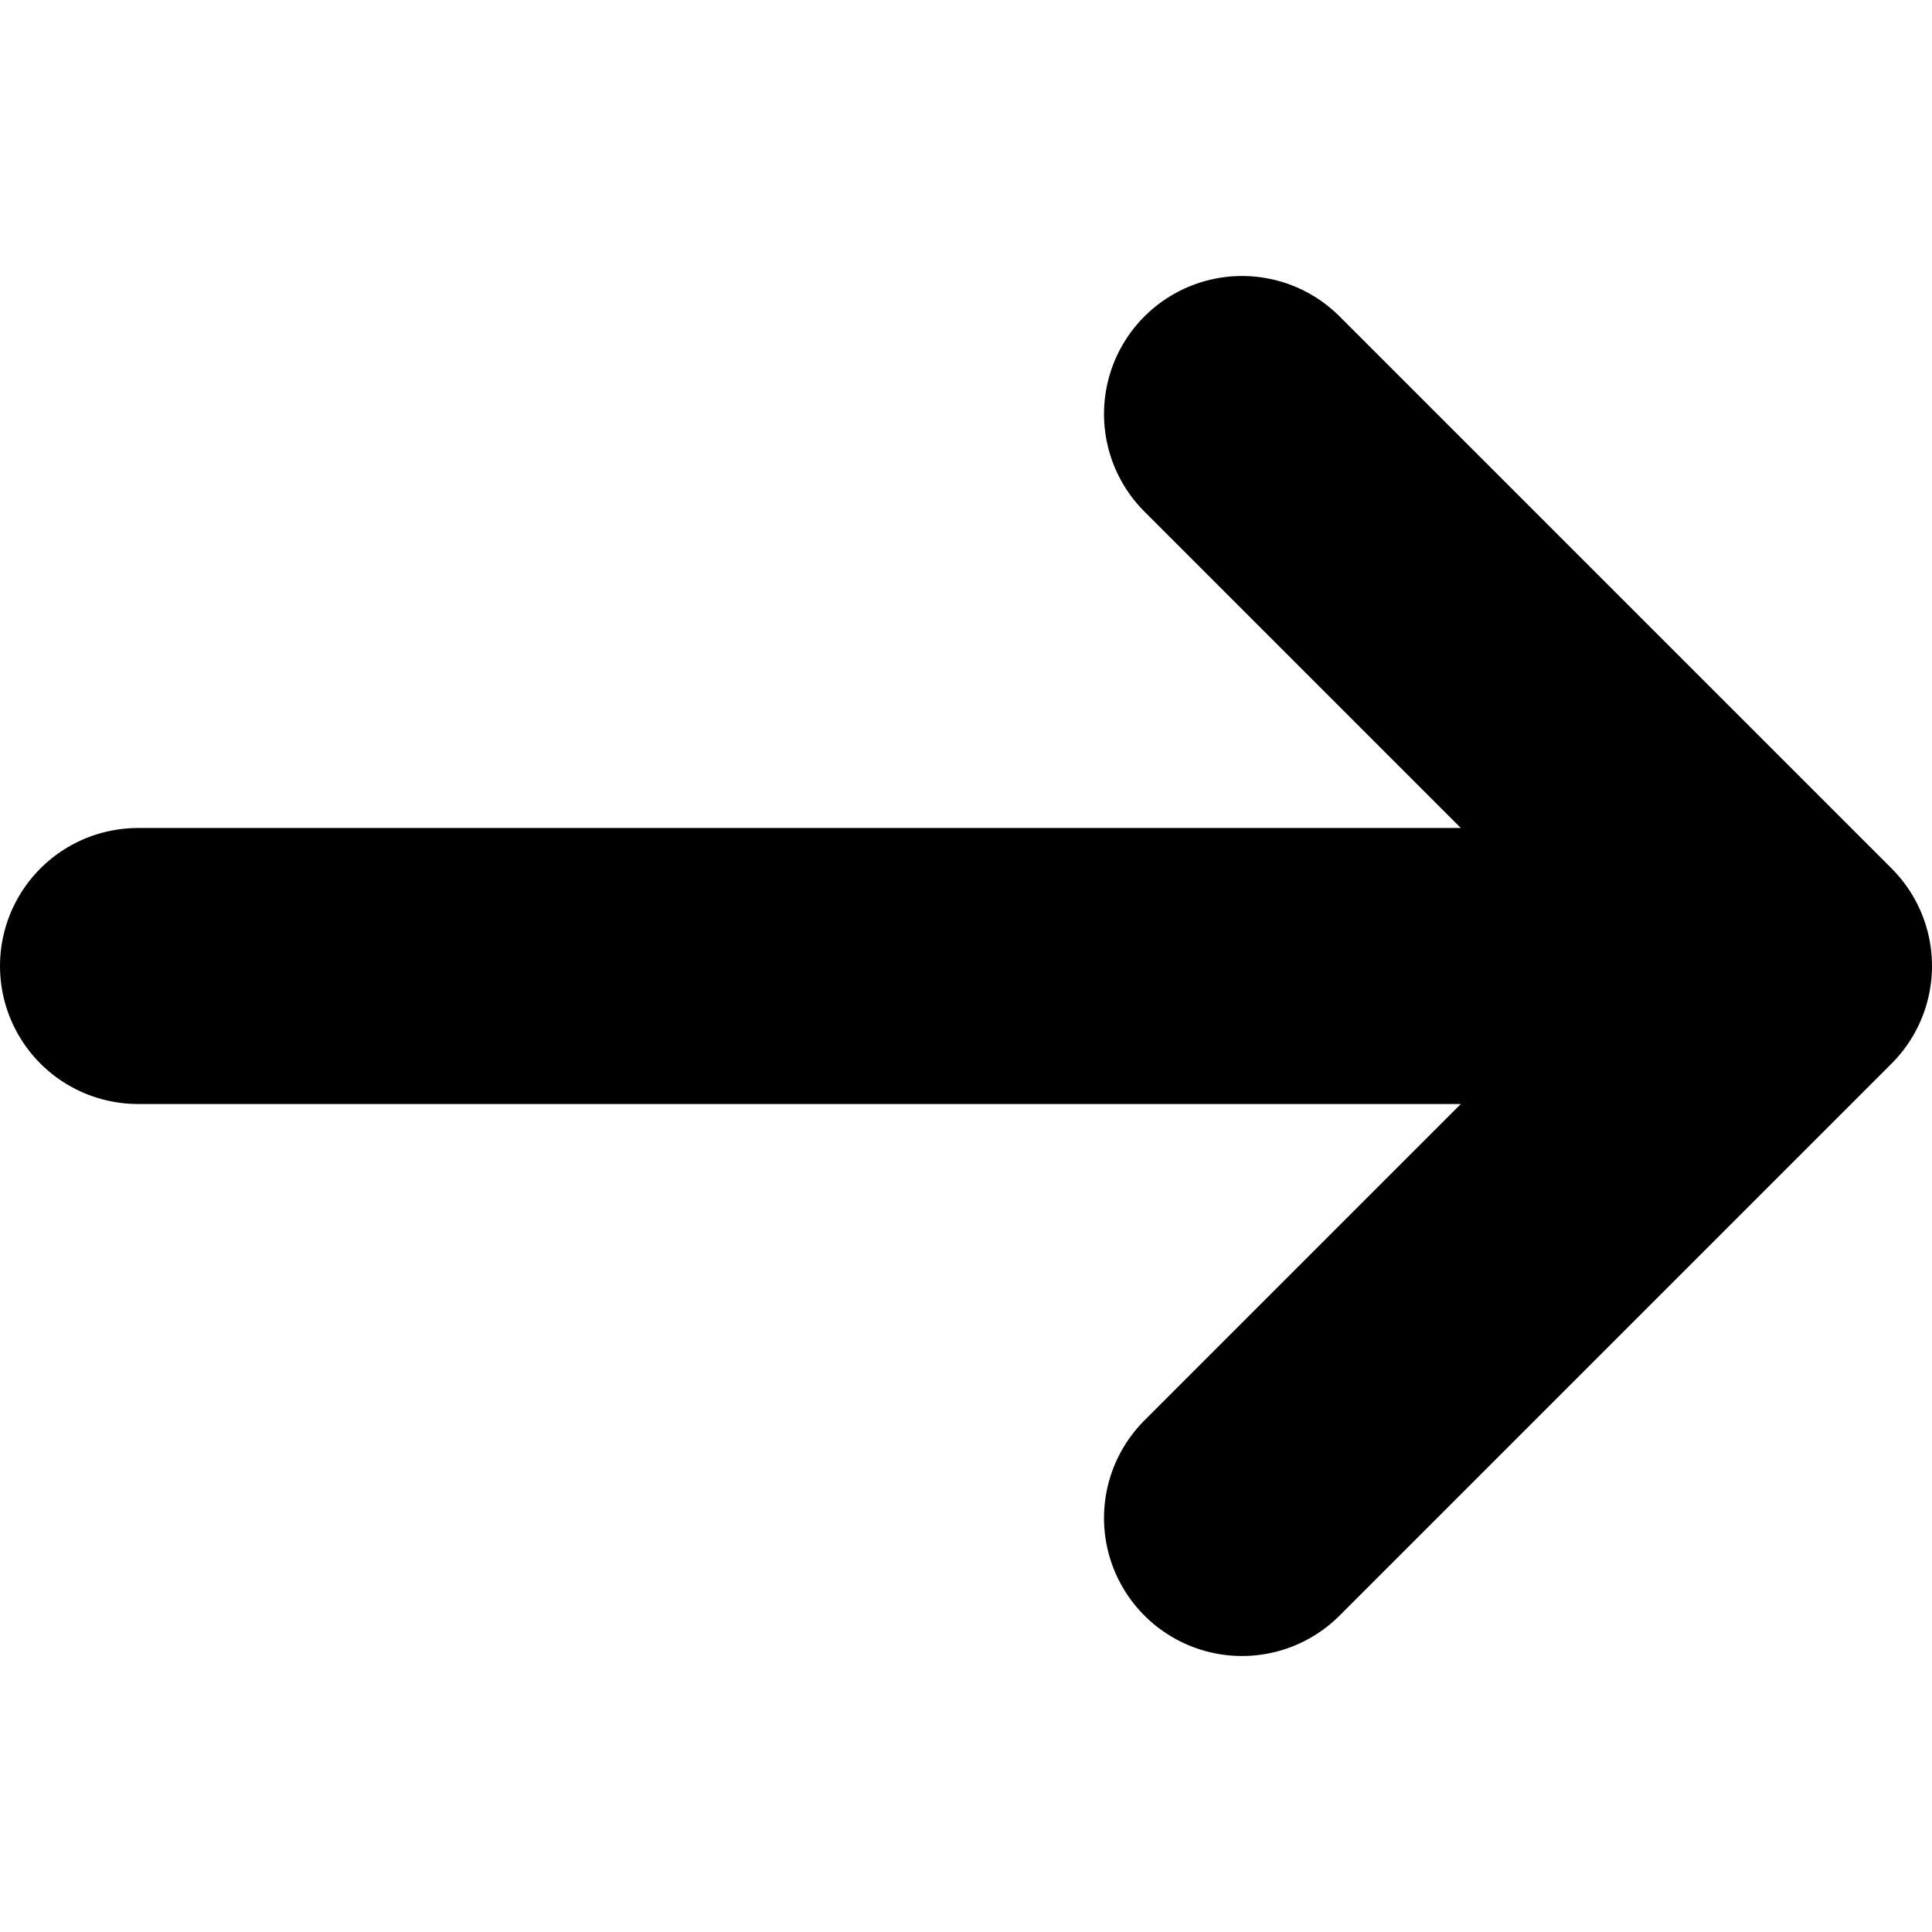
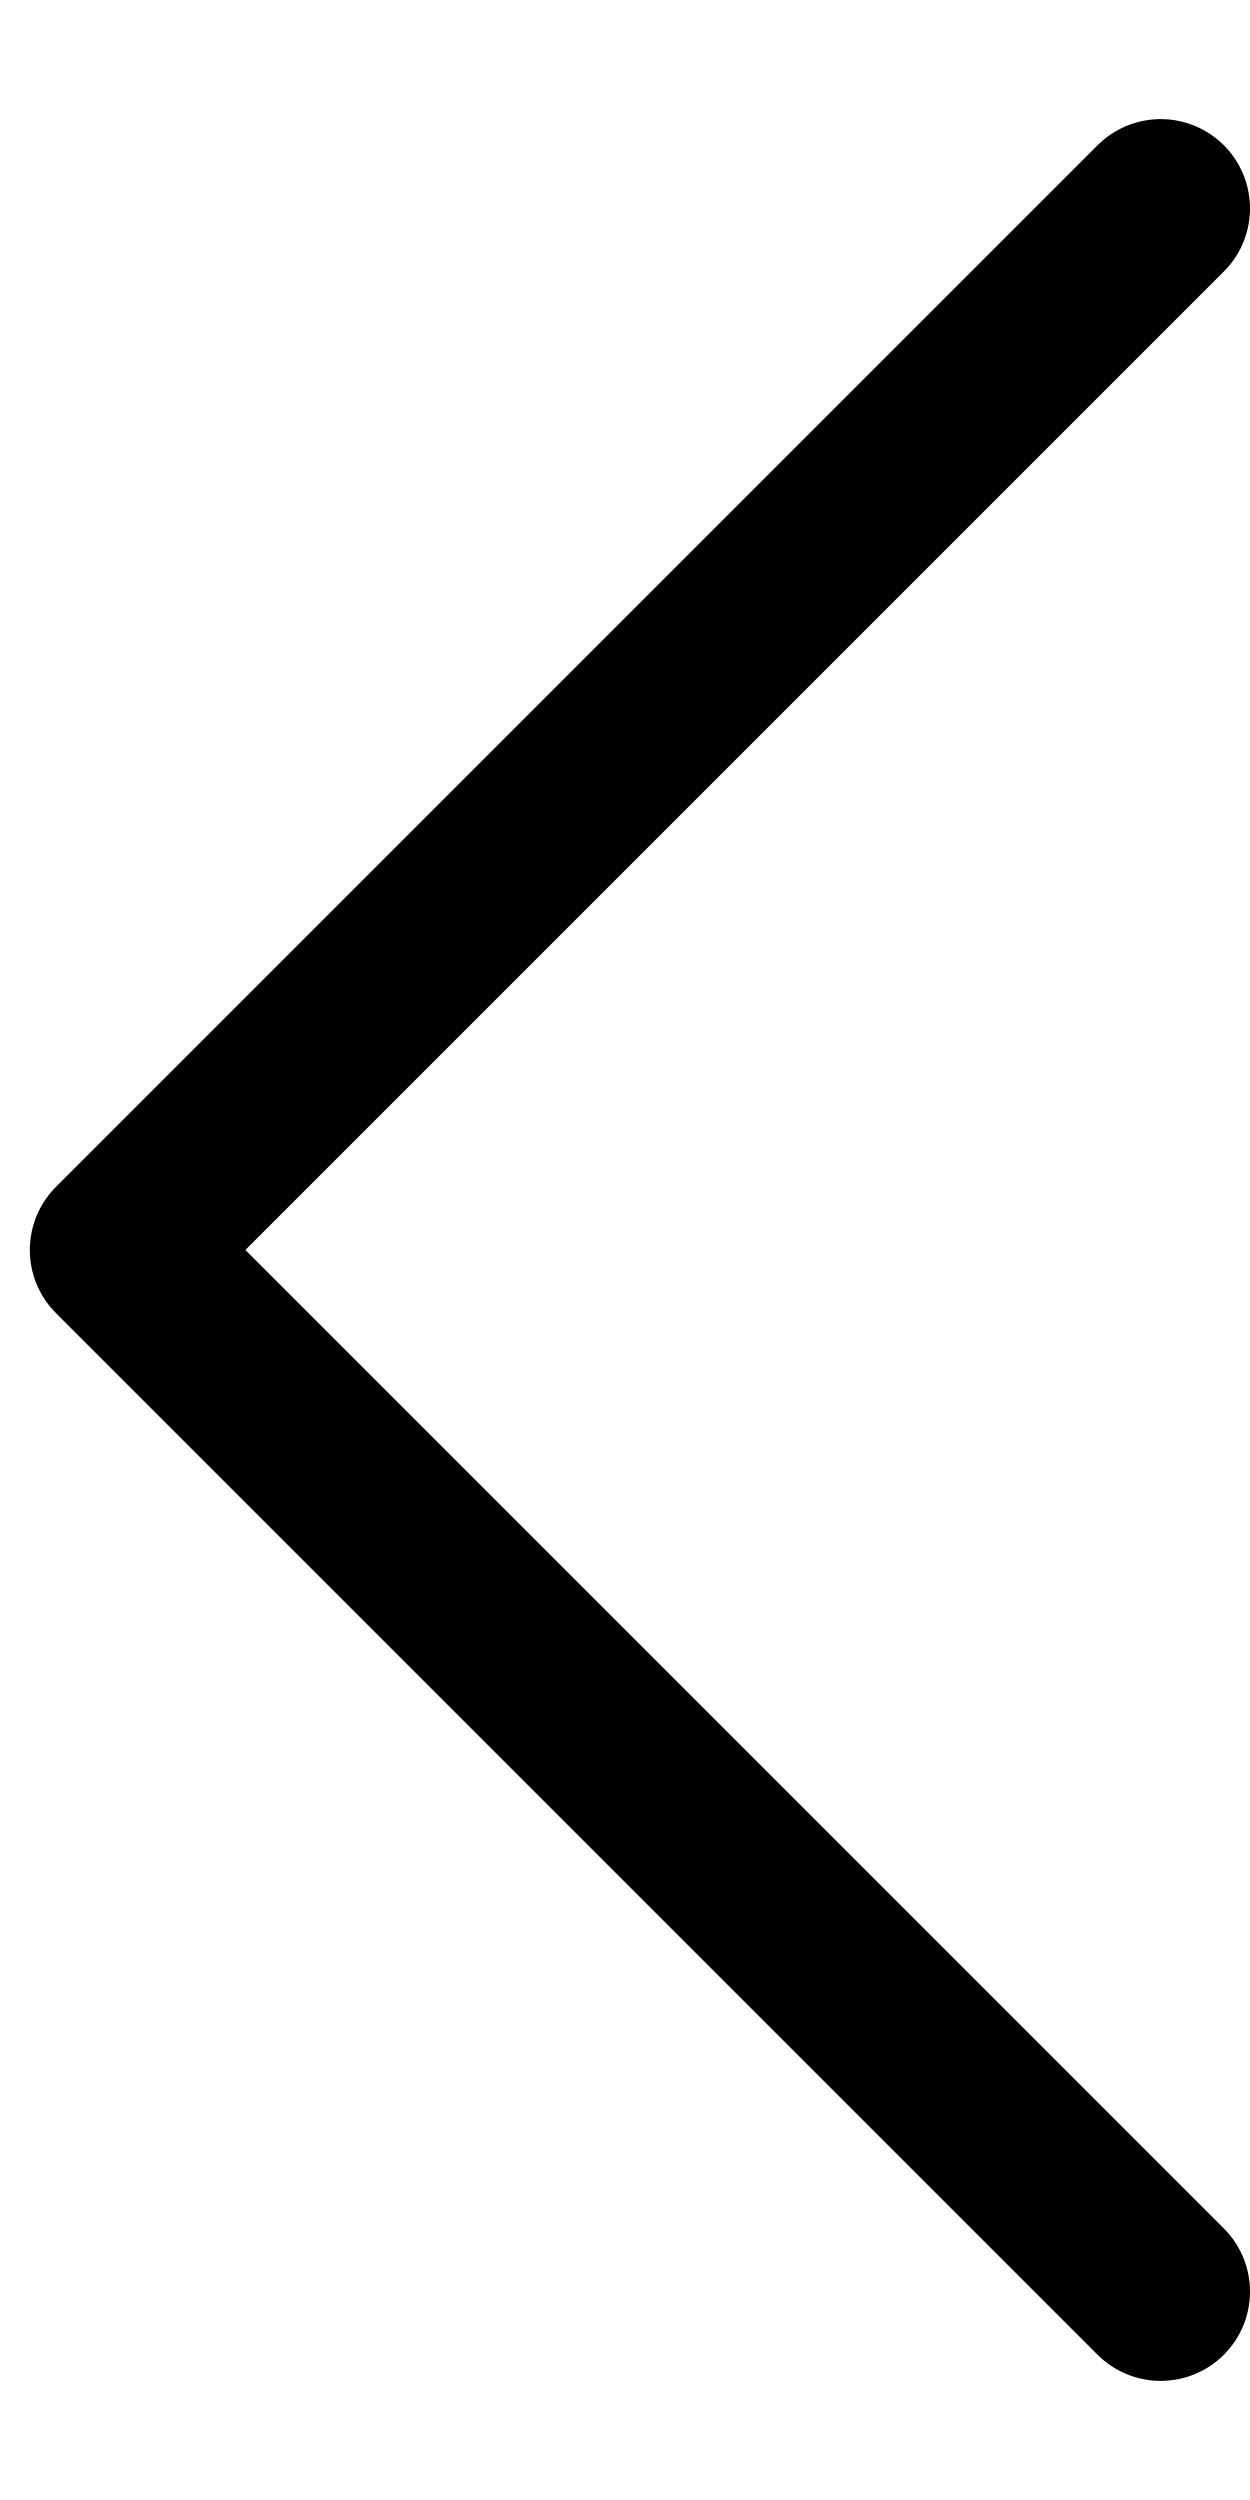
- <svg xmlns="http://www.w3.org/2000/svg" width="24" height="24" aria-hidden="true" fill="none" viewBox="0 0 14 10">
-   <path stroke="currentColor" stroke-linecap="round" stroke-linejoin="round" stroke-width="2" d="M1 5h12m0 0L9 1m4 4L9 9" />
+ <svg xmlns="http://www.w3.org/2000/svg" width="7" height="14" viewBox="0 0 7 14" fill="none">
+   <path d="M6.5 12.833L0.667 7L6.5 1.167" stroke="currentColor" stroke-linecap="round" stroke-linejoin="round" />
</svg>
